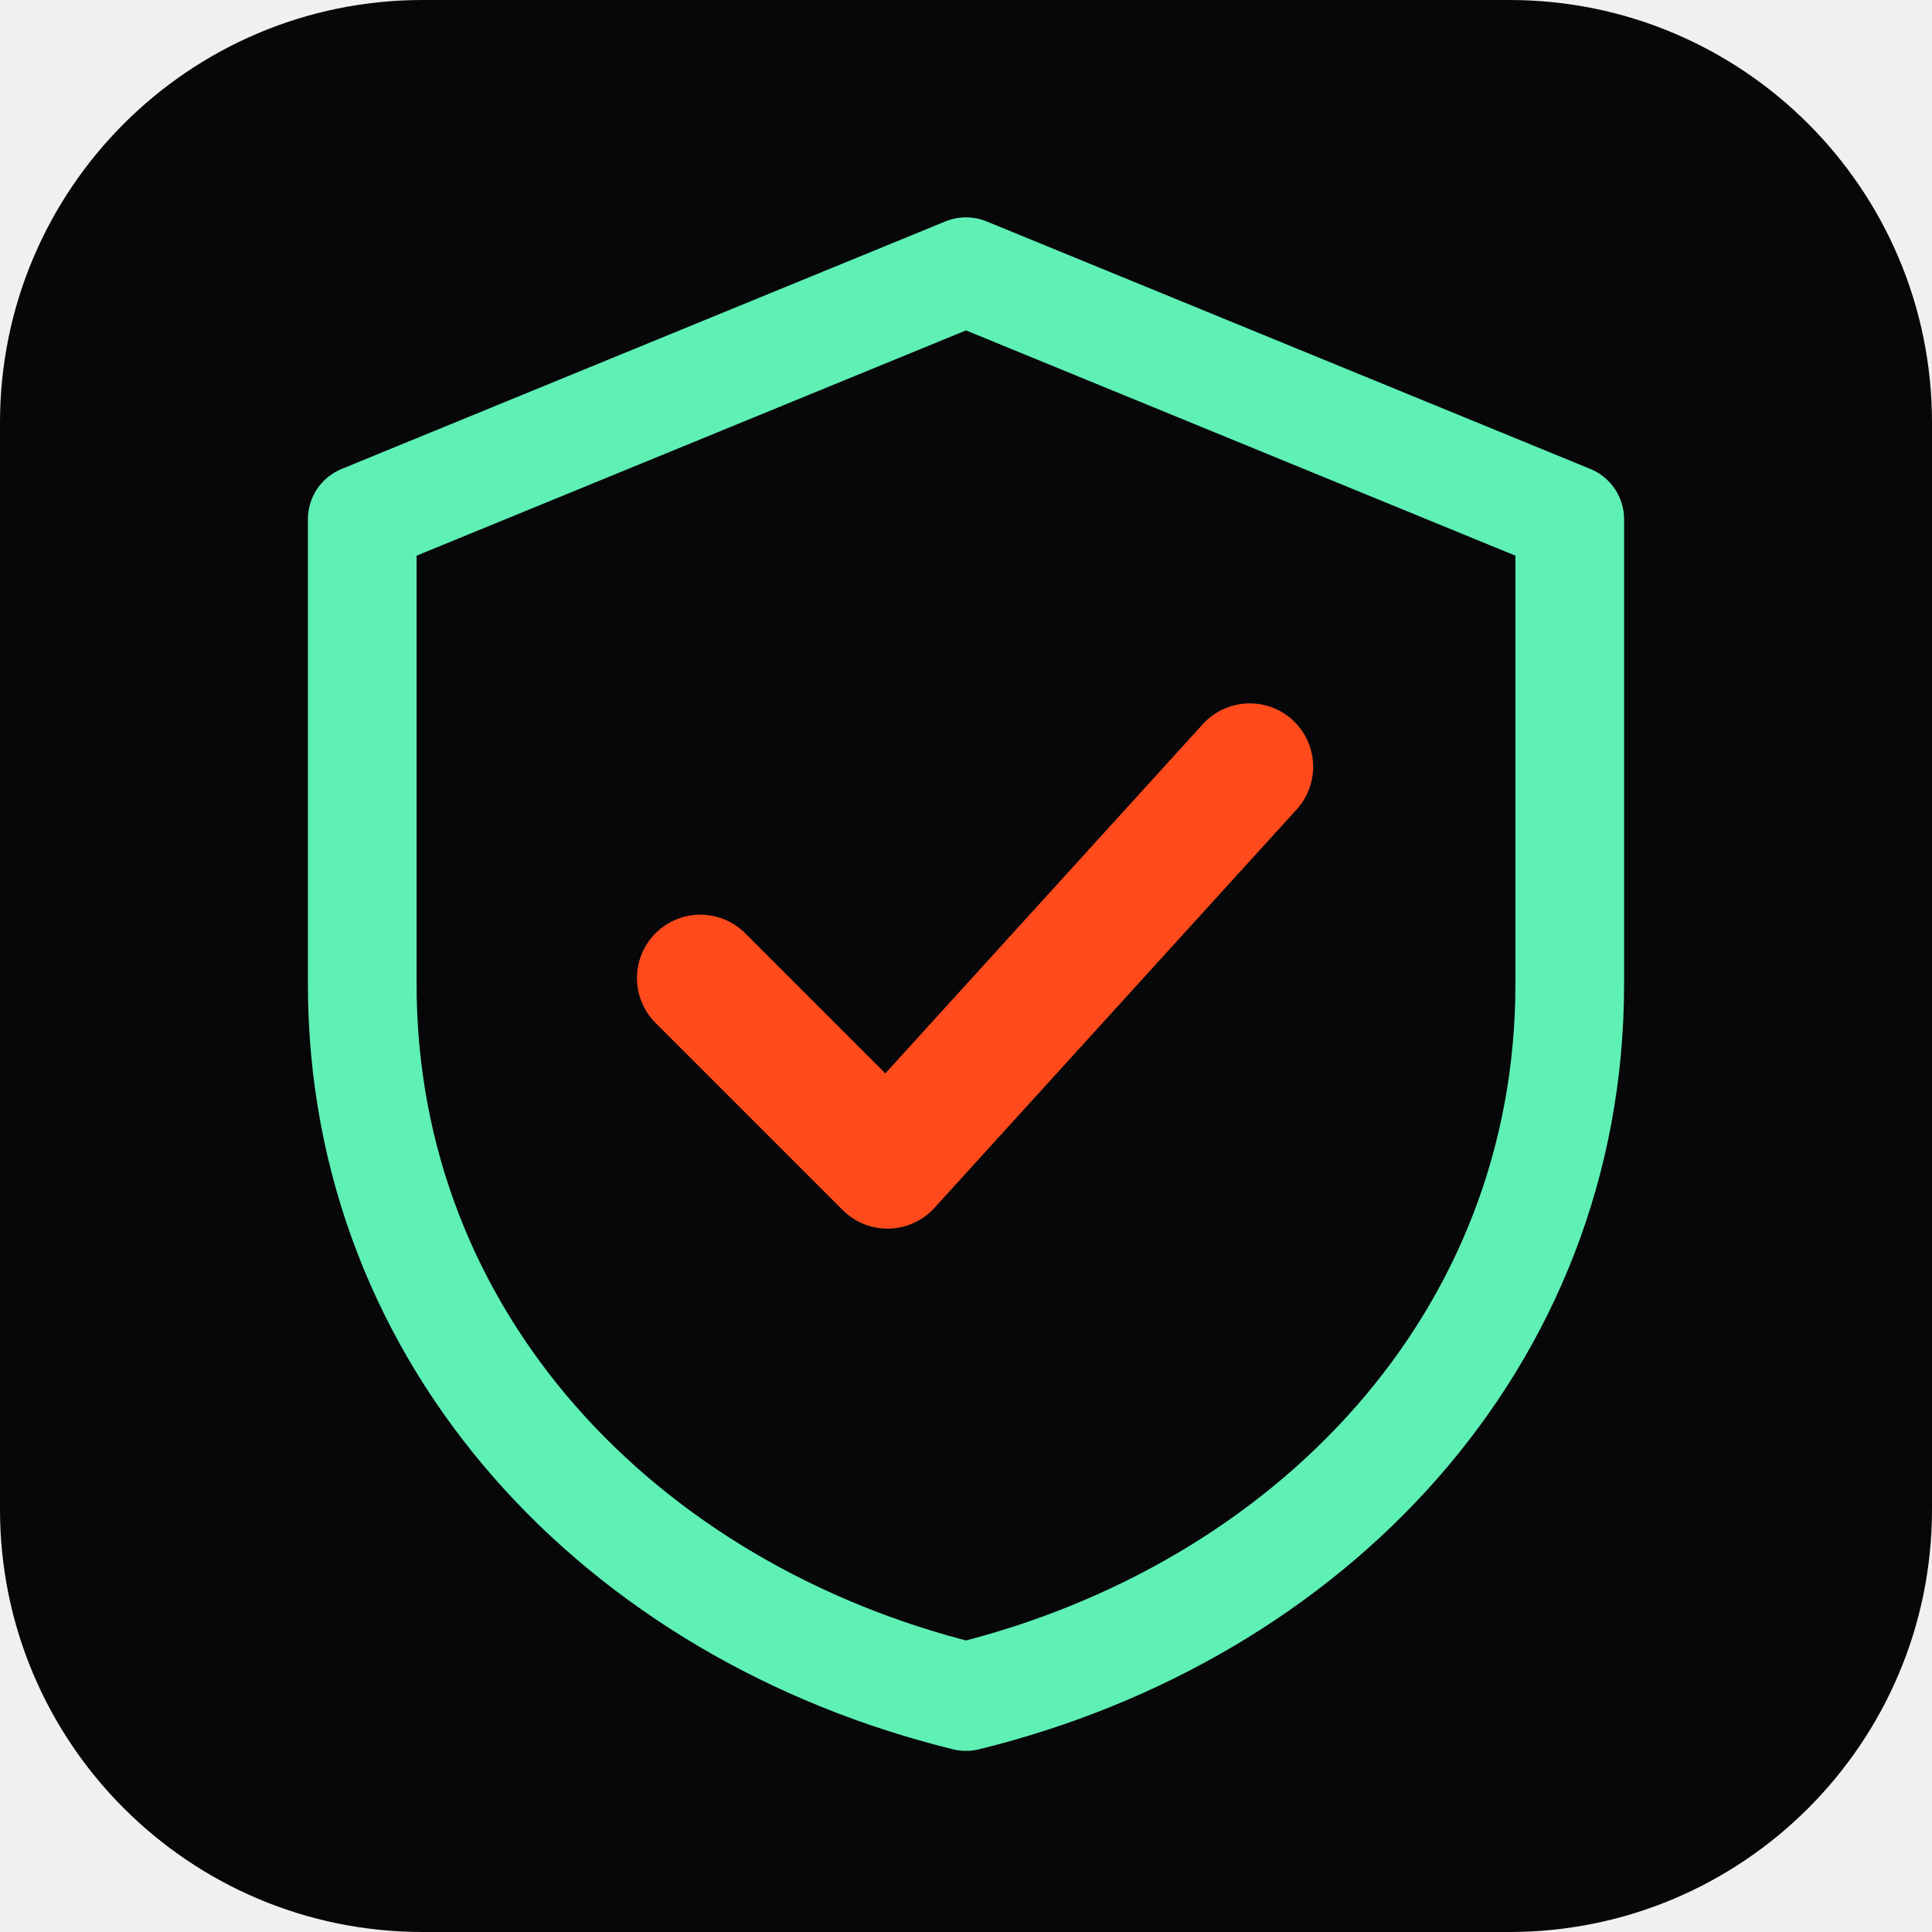
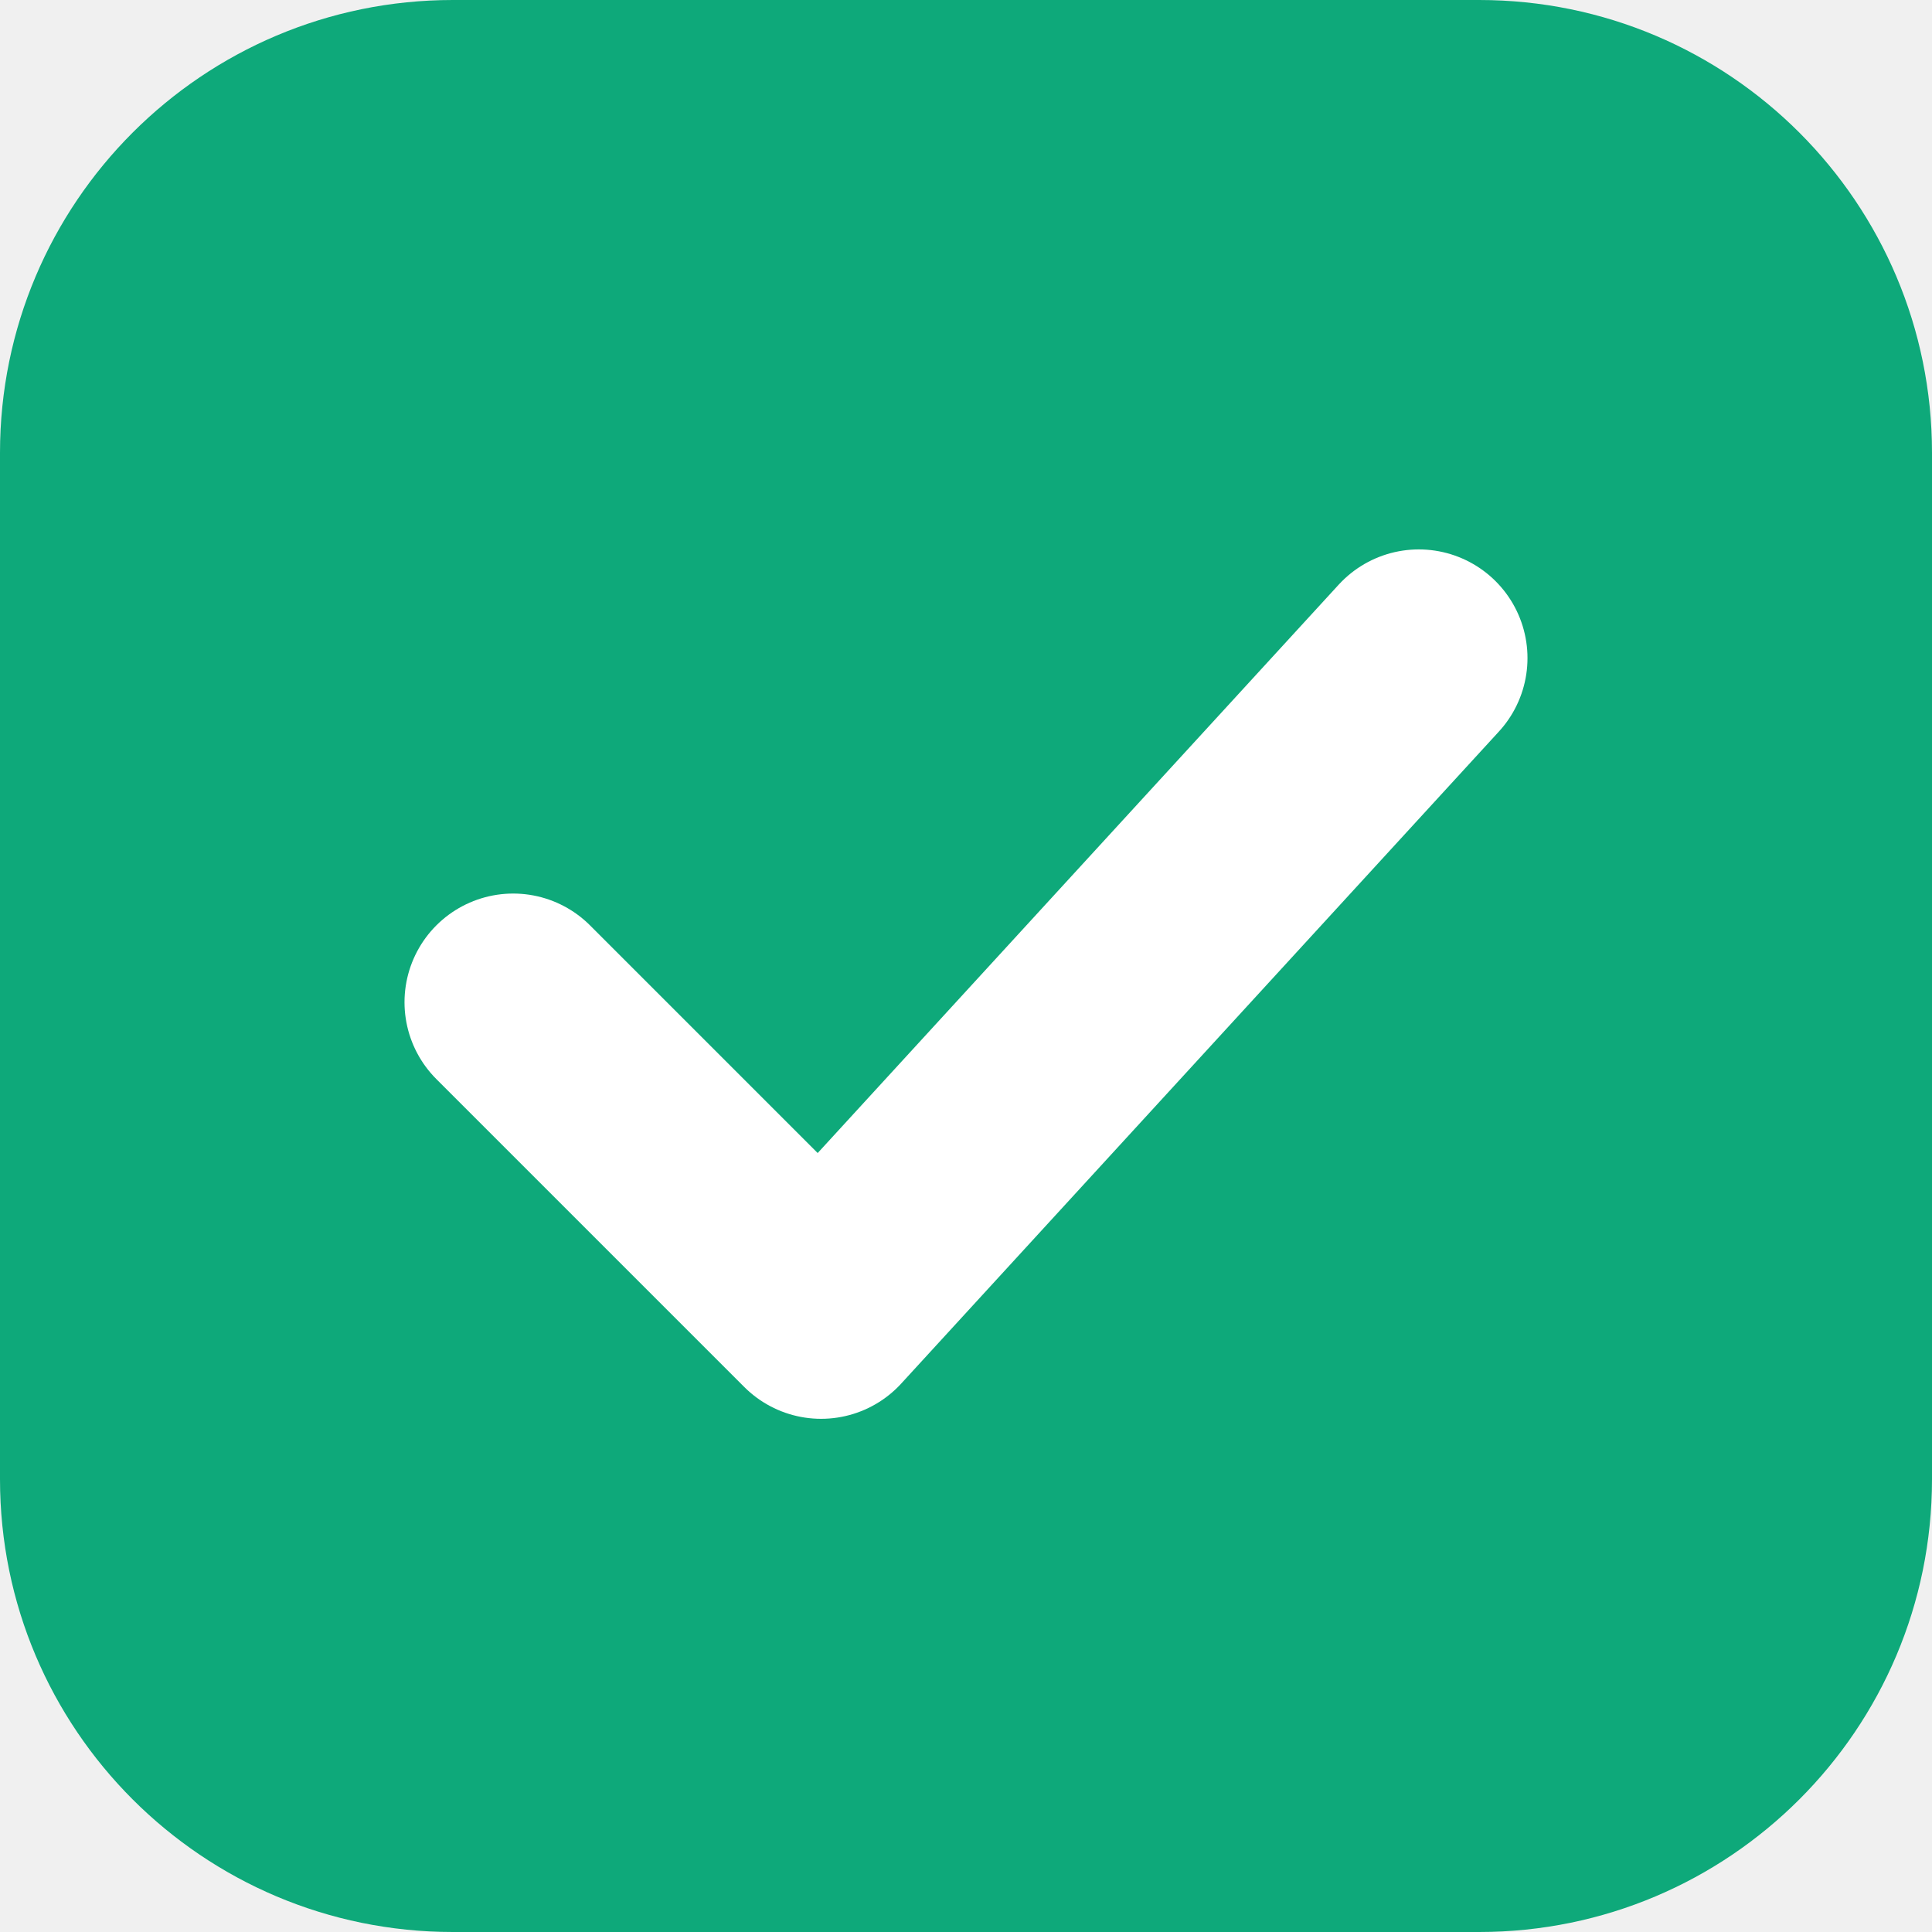
<svg xmlns="http://www.w3.org/2000/svg" viewBox="0 0 32 32">
-   <rect width="32" height="32" rx="7" fill="#07070A" />
-   <path d="M16 4.5 26 8.6v7.7c0 5.9-4.3 10.4-10 11.8-5.7-1.4-10-5.9-10-11.8V8.6L16 4.5Z" fill="none" stroke="#5EF0B4" stroke-width="1.8" stroke-linejoin="round" />
-   <path d="m11.6 16.2 3.1 3.1 6-6.6" fill="none" stroke="#FF4A1C" stroke-width="2.1" stroke-linecap="round" stroke-linejoin="round" />
+   <rect width="32" height="32" rx="7.5" fill="#0EA97A" />
+   <path d="M8.5 16.6 L13.6 21.7 L23.5 10.9" fill="none" stroke="#FFFFFF" stroke-width="3.6" stroke-linecap="round" stroke-linejoin="round" />
</svg>
